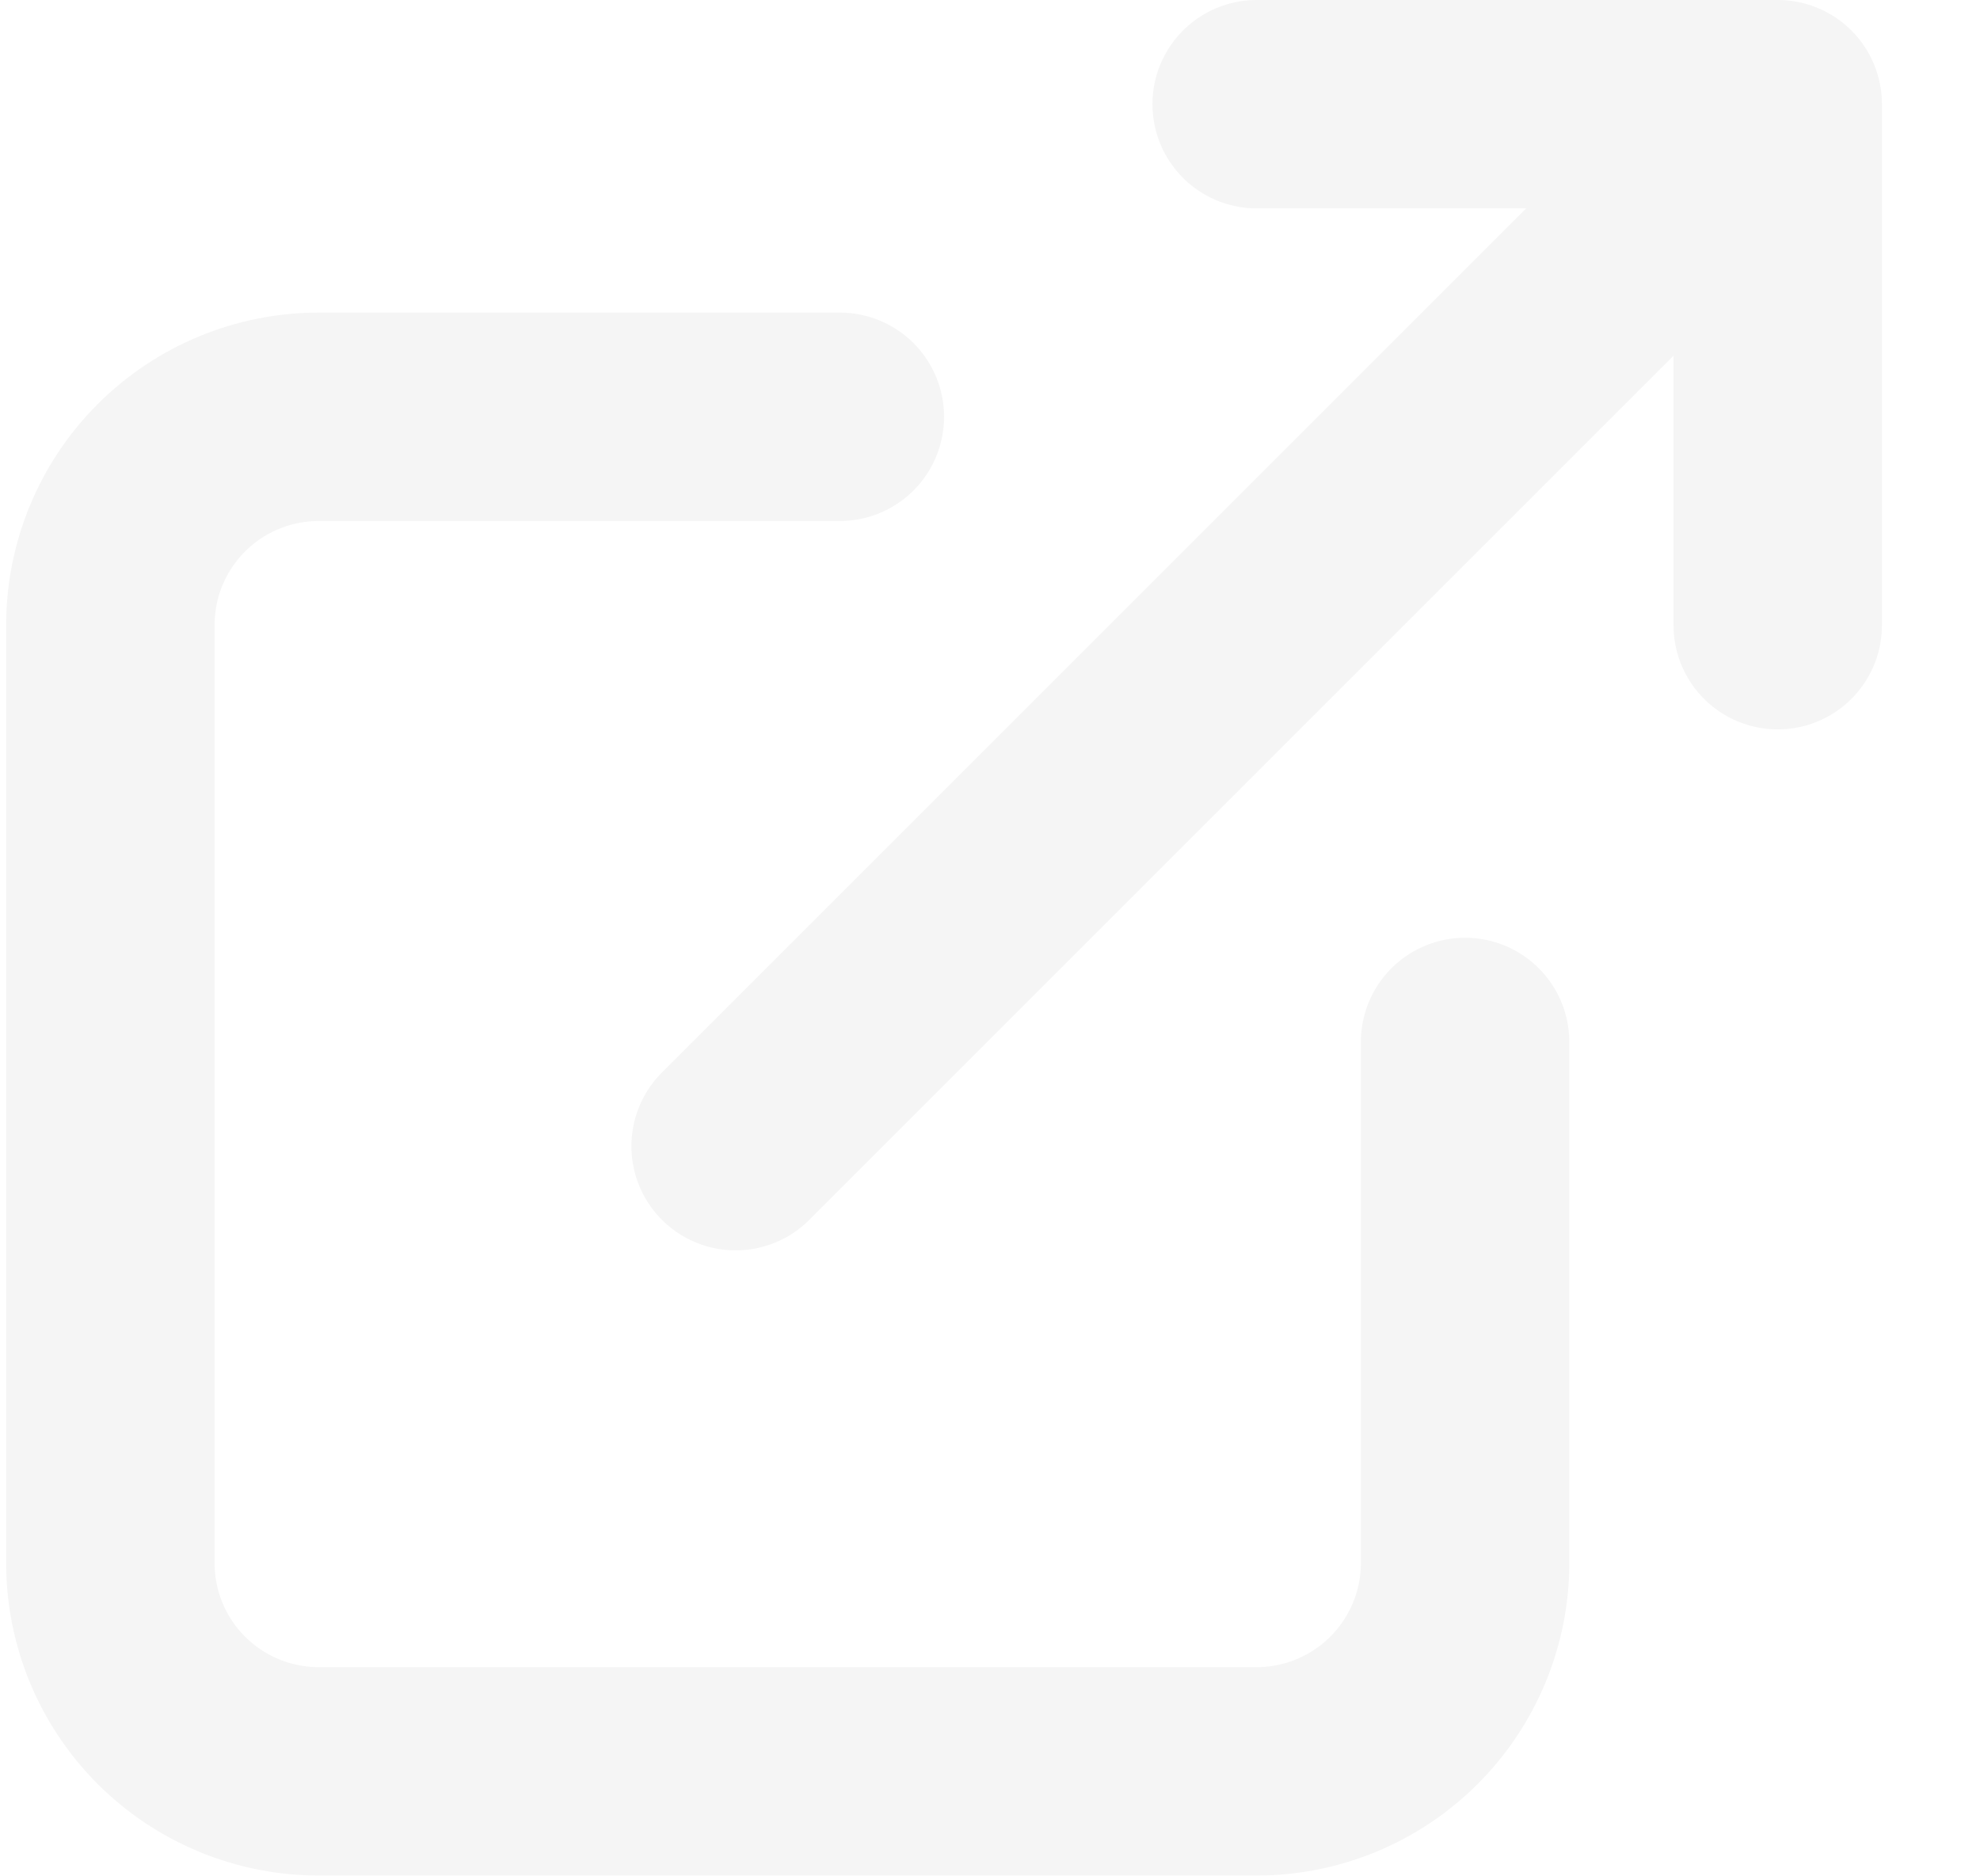
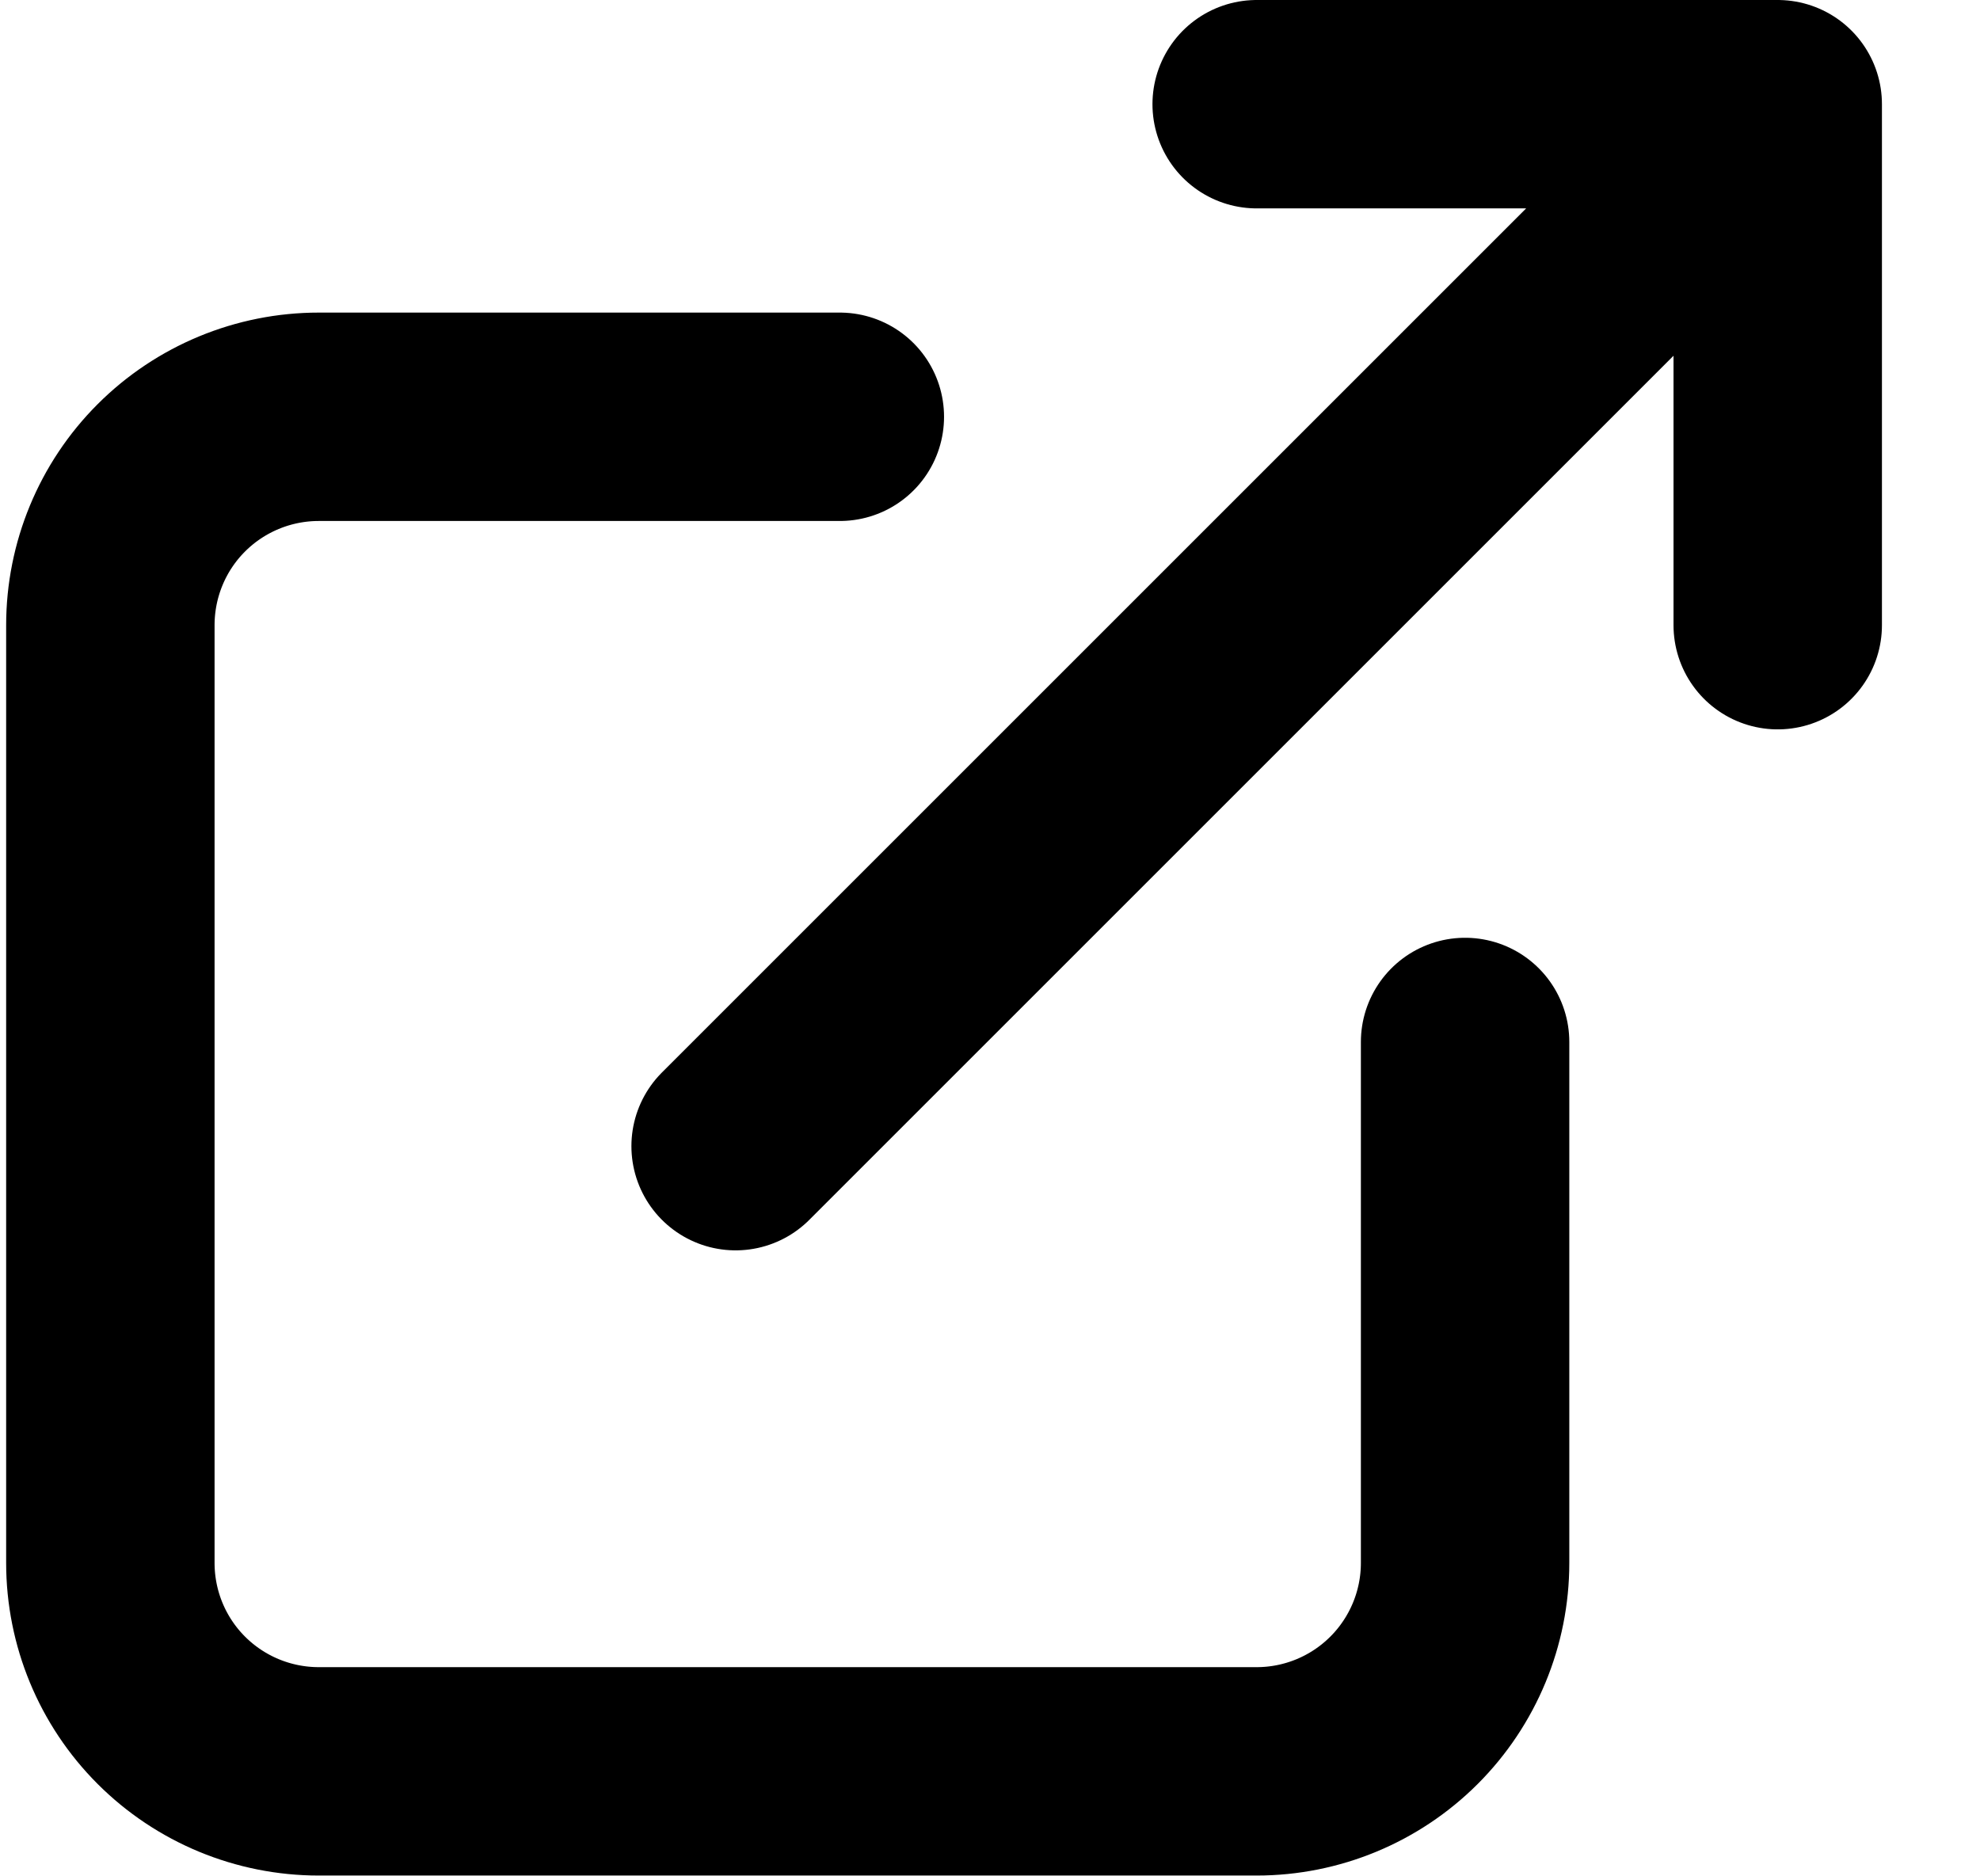
<svg xmlns="http://www.w3.org/2000/svg" width="19" height="18" viewBox="0 0 19 18" fill="none">
-   <path d="M8.059 4H3.059C2.528 4 2.019 4.211 1.644 4.586C1.269 4.961 1.059 5.47 1.059 6V15C1.059 15.53 1.269 16.039 1.644 16.414C2.019 16.789 2.528 17 3.059 17H12.059C12.589 17 13.098 16.789 13.473 16.414C13.848 16.039 14.059 15.53 14.059 15V10M7.059 11L17.059 1M17.059 1H12.059M17.059 1V6" stroke="#F5F5F5" stroke-width="2" stroke-linecap="round" stroke-linejoin="round" />
+   <path d="M8.059 4H3.059C2.528 4 2.019 4.211 1.644 4.586C1.269 4.961 1.059 5.47 1.059 6V15C1.059 15.53 1.269 16.039 1.644 16.414C2.019 16.789 2.528 17 3.059 17H12.059C12.589 17 13.098 16.789 13.473 16.414C13.848 16.039 14.059 15.53 14.059 15V10M7.059 11L17.059 1M17.059 1H12.059M17.059 1V6" stroke="currentColor" stroke-width="2" stroke-linecap="round" stroke-linejoin="round" />
</svg>
